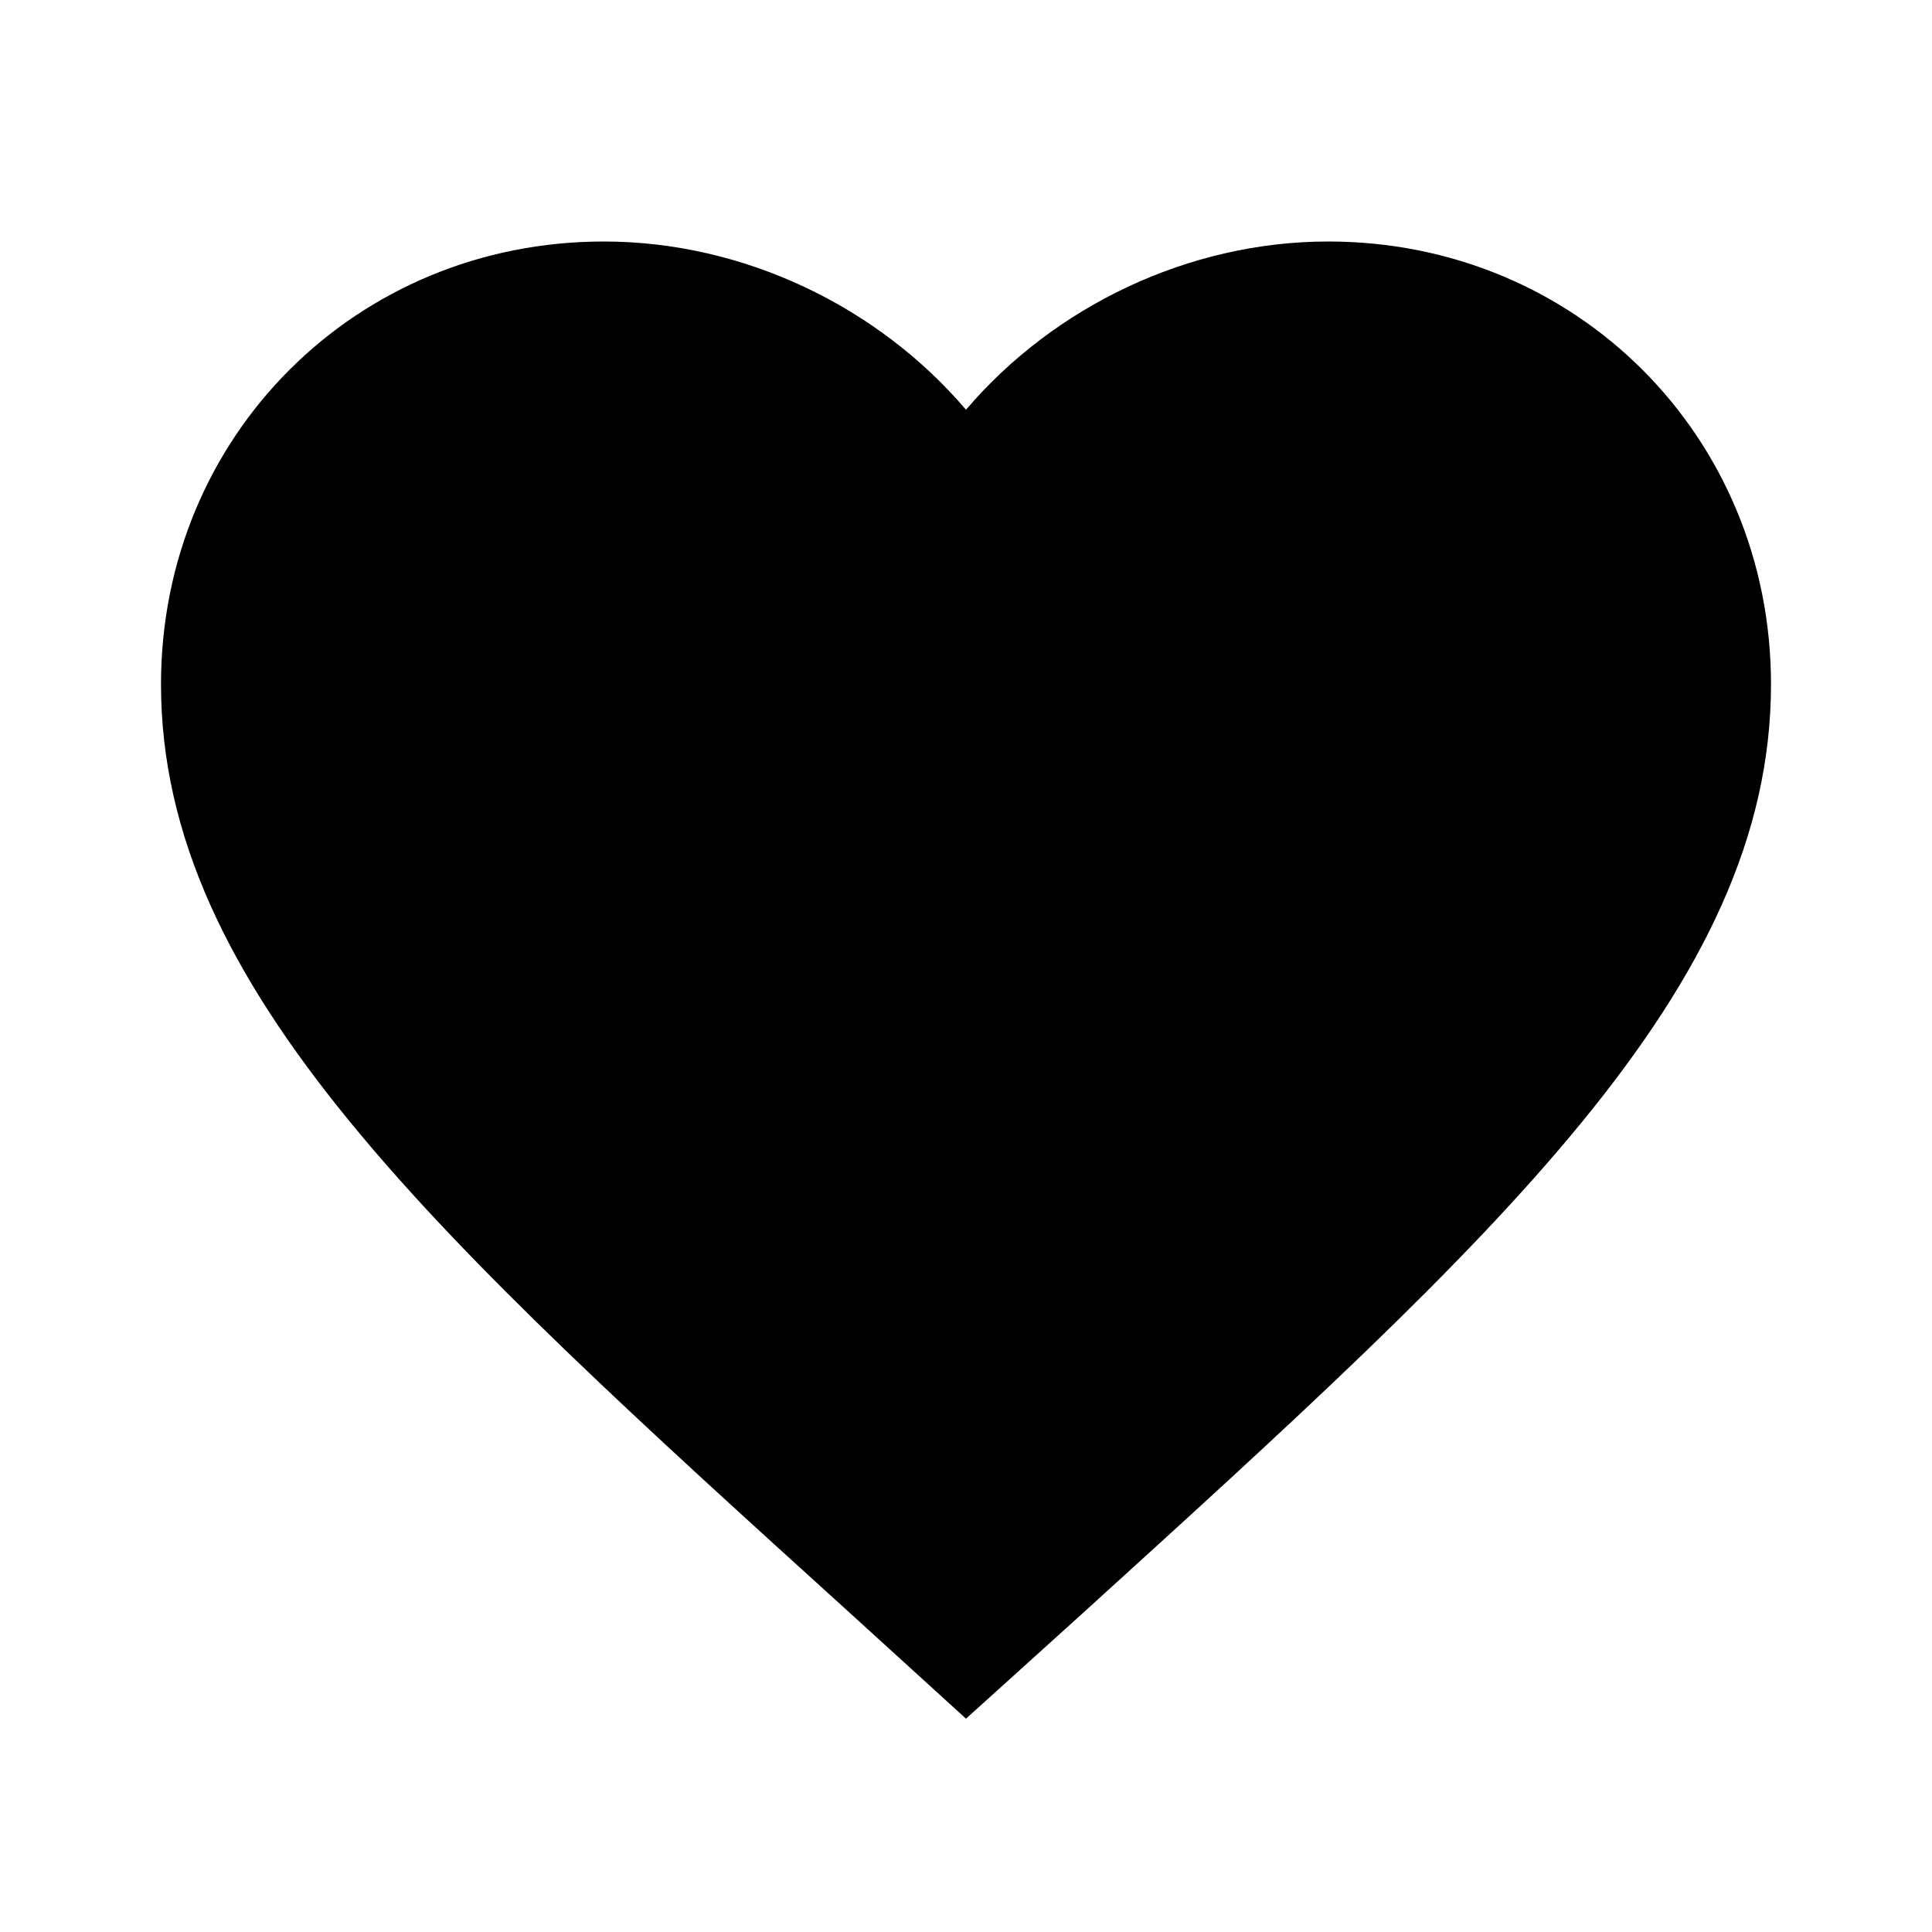
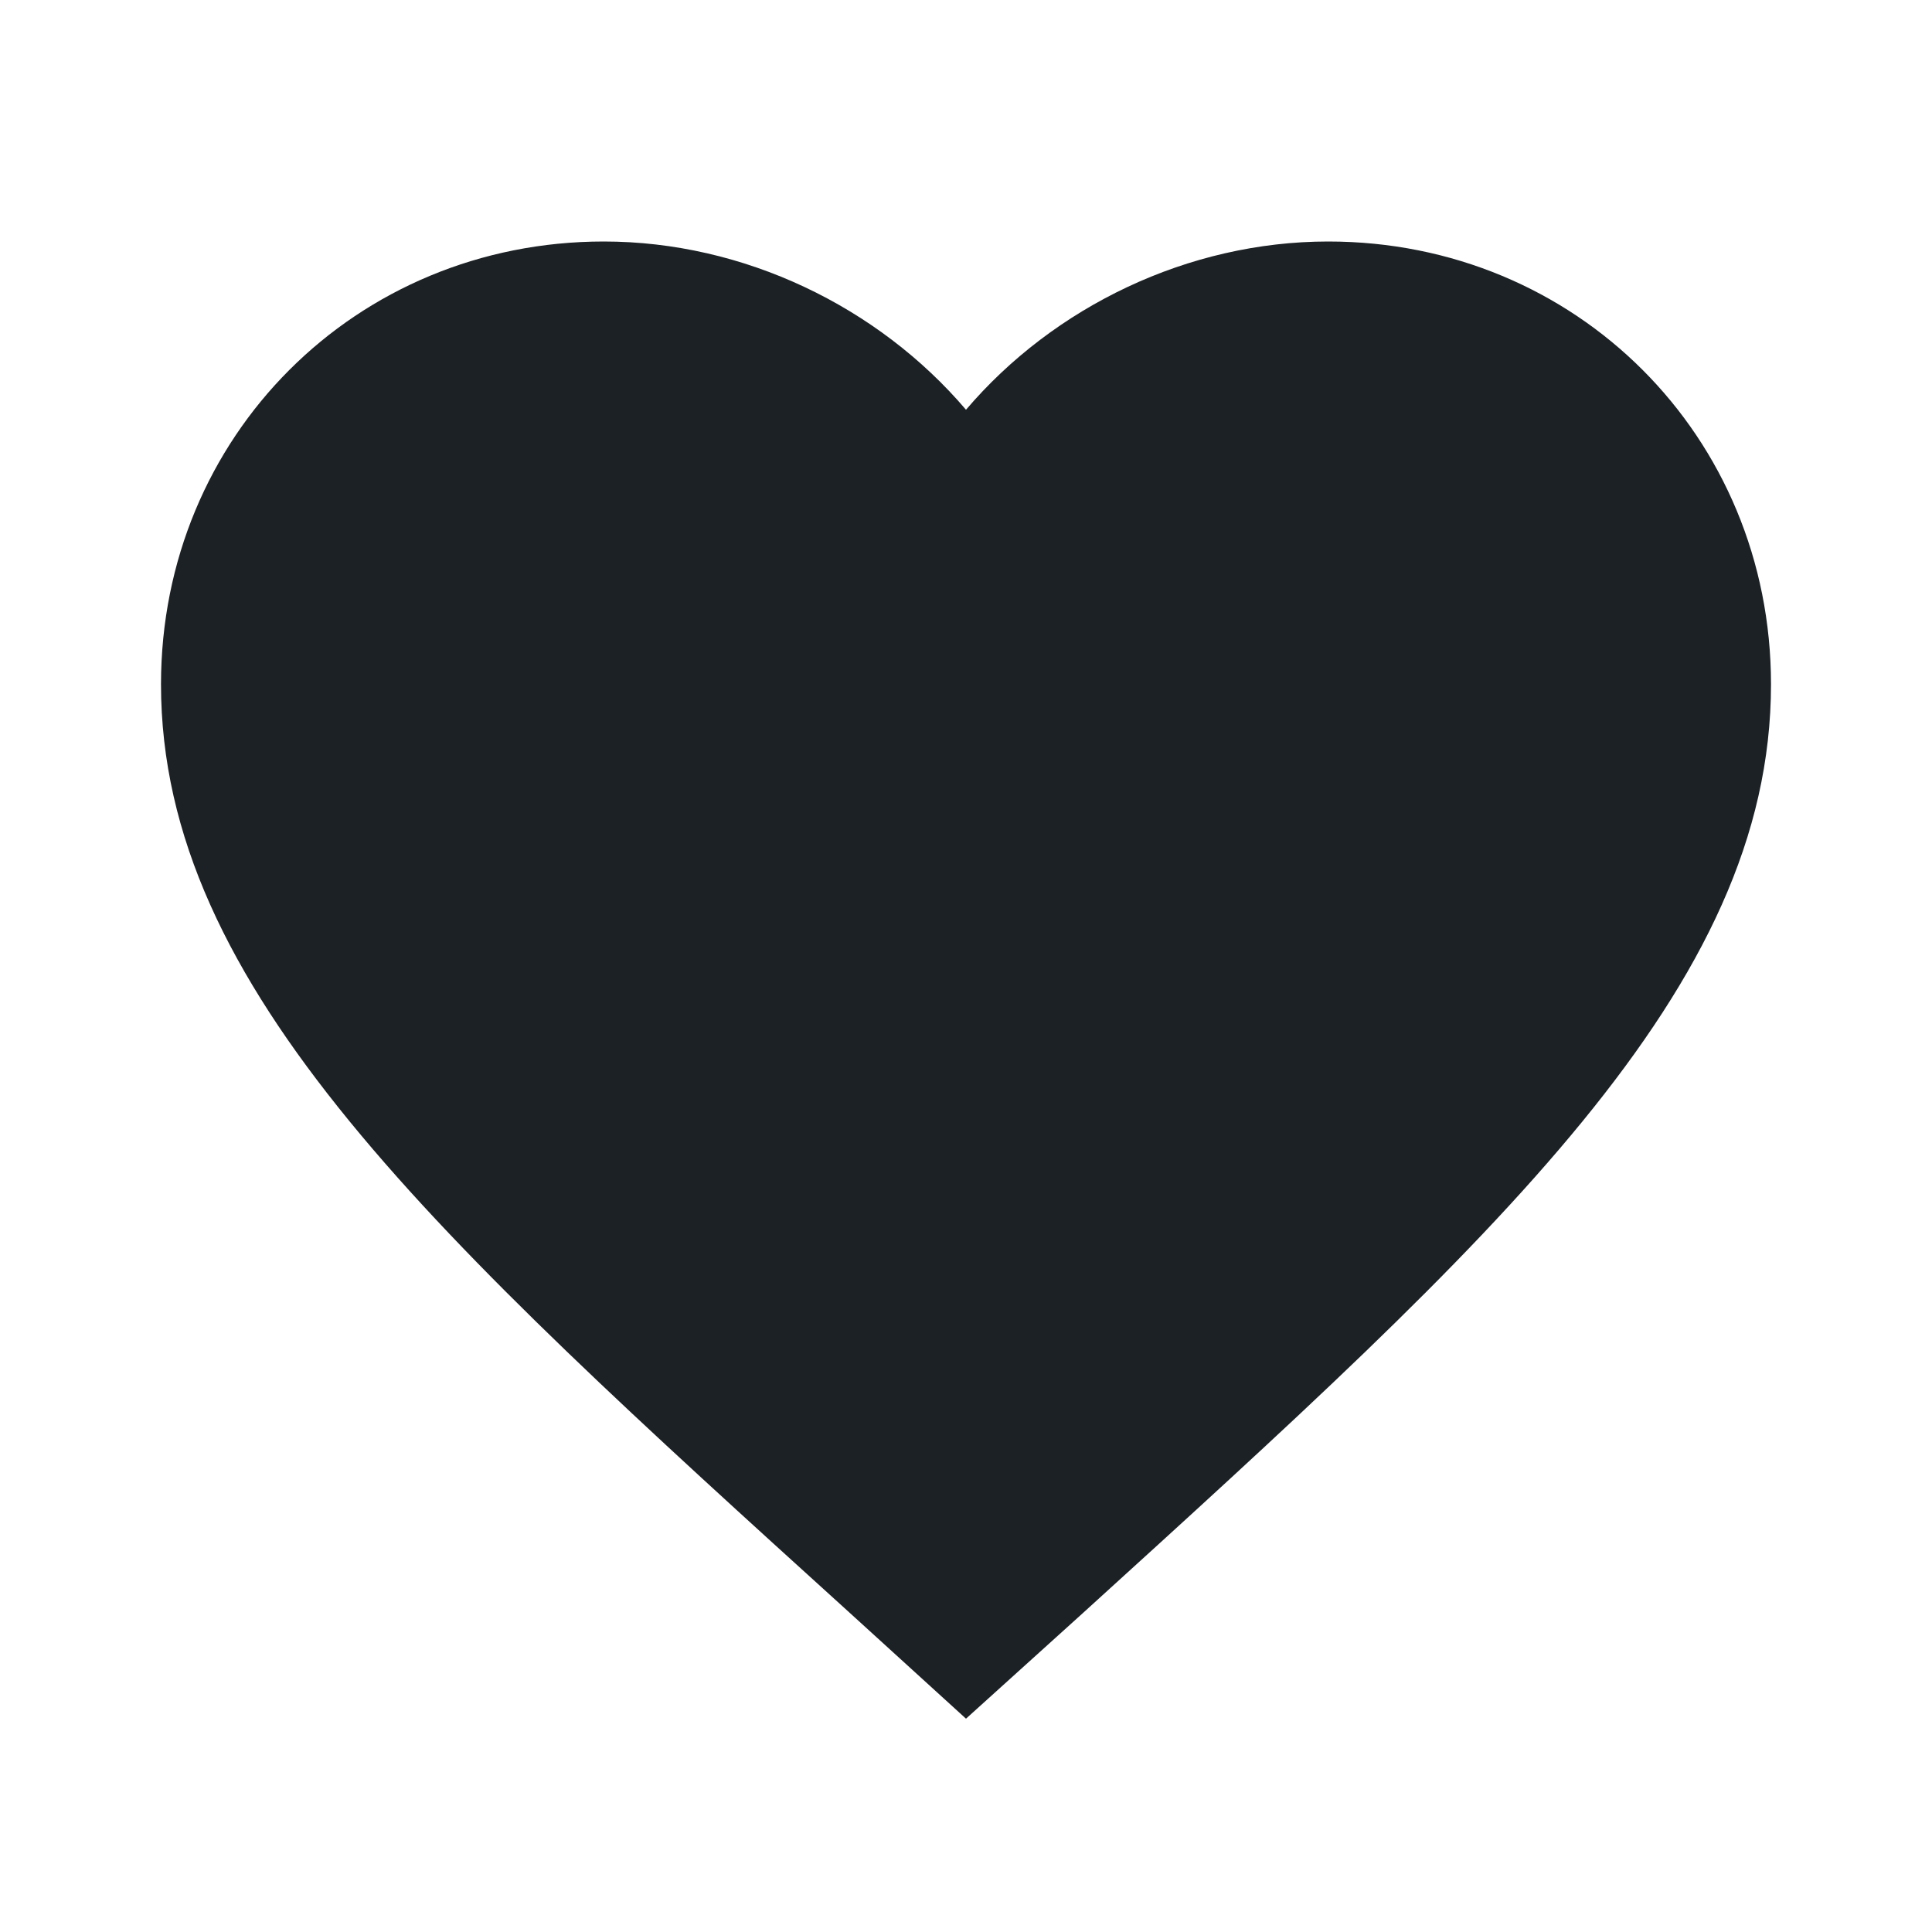
- <svg xmlns="http://www.w3.org/2000/svg" width="24" height="24" viewBox="0 0 24 24">
-   <path d="M0 0h24v24H0z" fill="none" />
-   <path d="M12 21.35l-1.45-1.32C5.4 15.36 2 12.28 2 8.5 2 5.42 4.42 3 7.5 3c1.74 0 3.41.81 4.5 2.09C13.09 3.81 14.76 3 16.5 3 19.58 3 22 5.42 22 8.5c0 3.78-3.4 6.86-8.55 11.54L12 21.35z" />
+ <svg xmlns="http://www.w3.org/2000/svg" width="24" height="24" viewBox="0 0 24 24" fill="none">
+   <path d="M12 21.35L10.55 20.03C5.4 15.36 2 12.28 2 8.5C2 5.42 4.42 3 7.5 3C9.24 3 10.91 3.81 12 5.09C13.09 3.81 14.76 3 16.5 3C19.58 3 22 5.42 22 8.5C22 12.28 18.6 15.36 13.45 20.04L12 21.35Z" fill="#1C2125" />
</svg>
